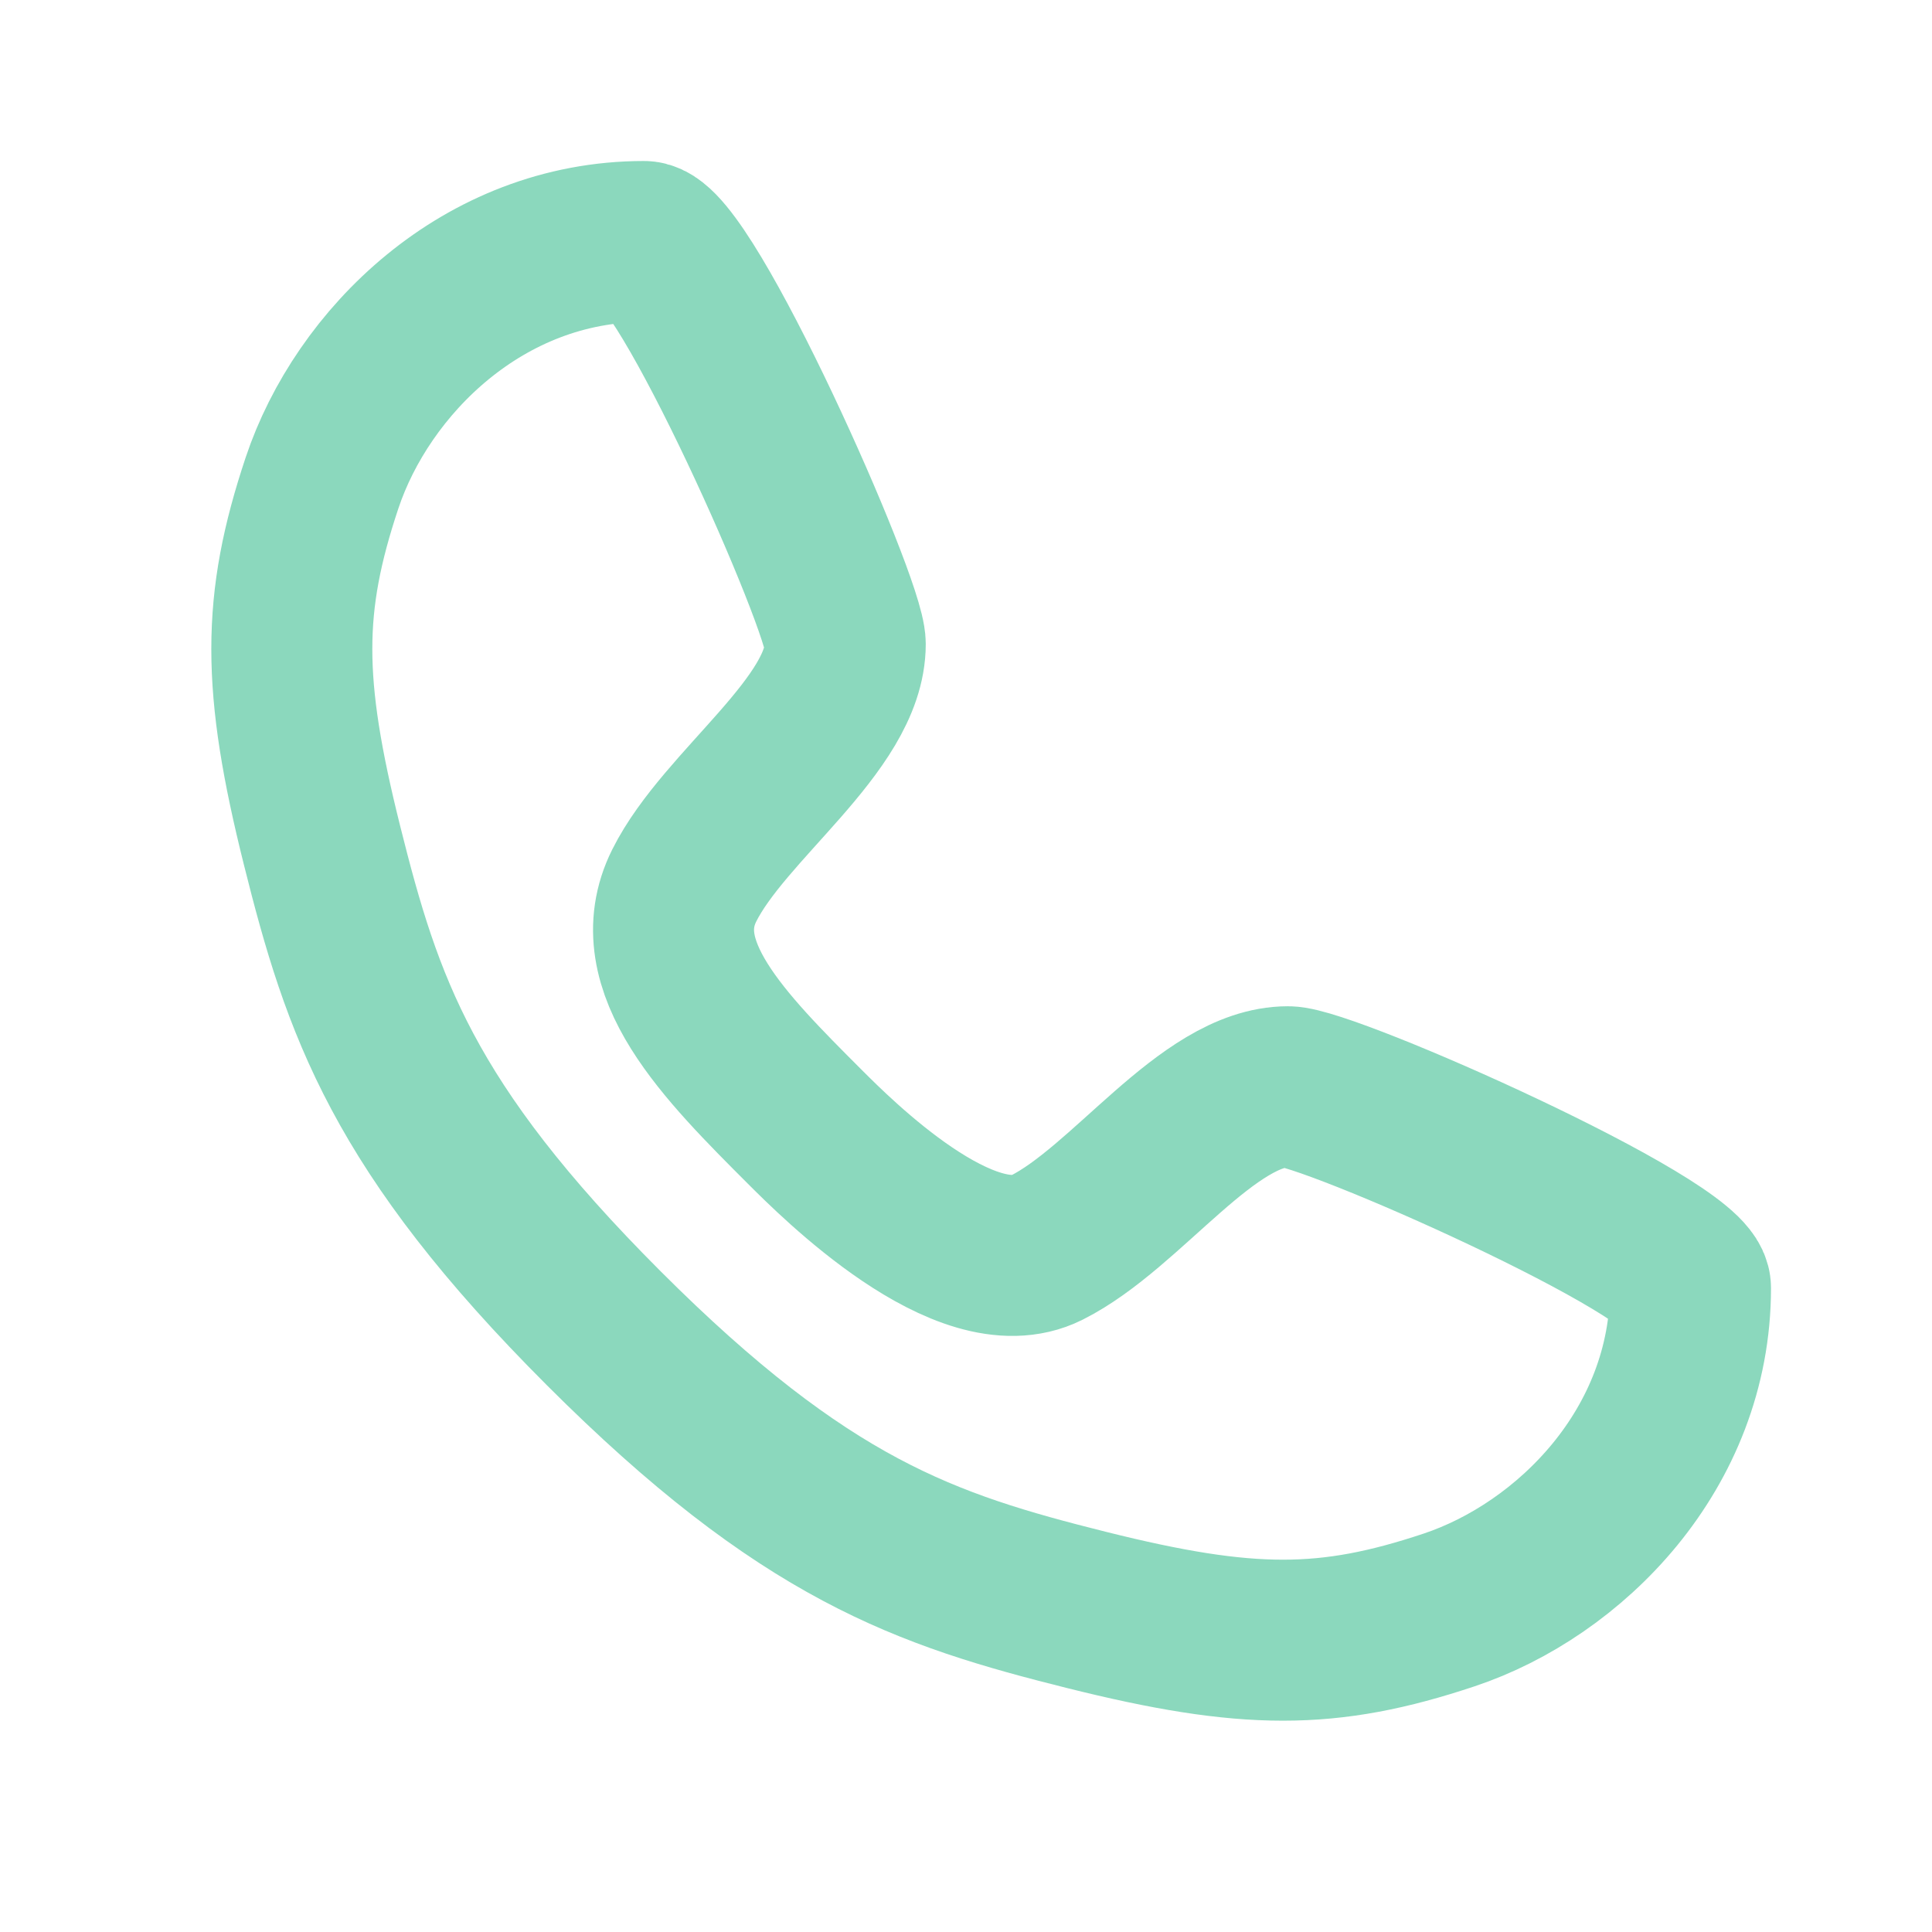
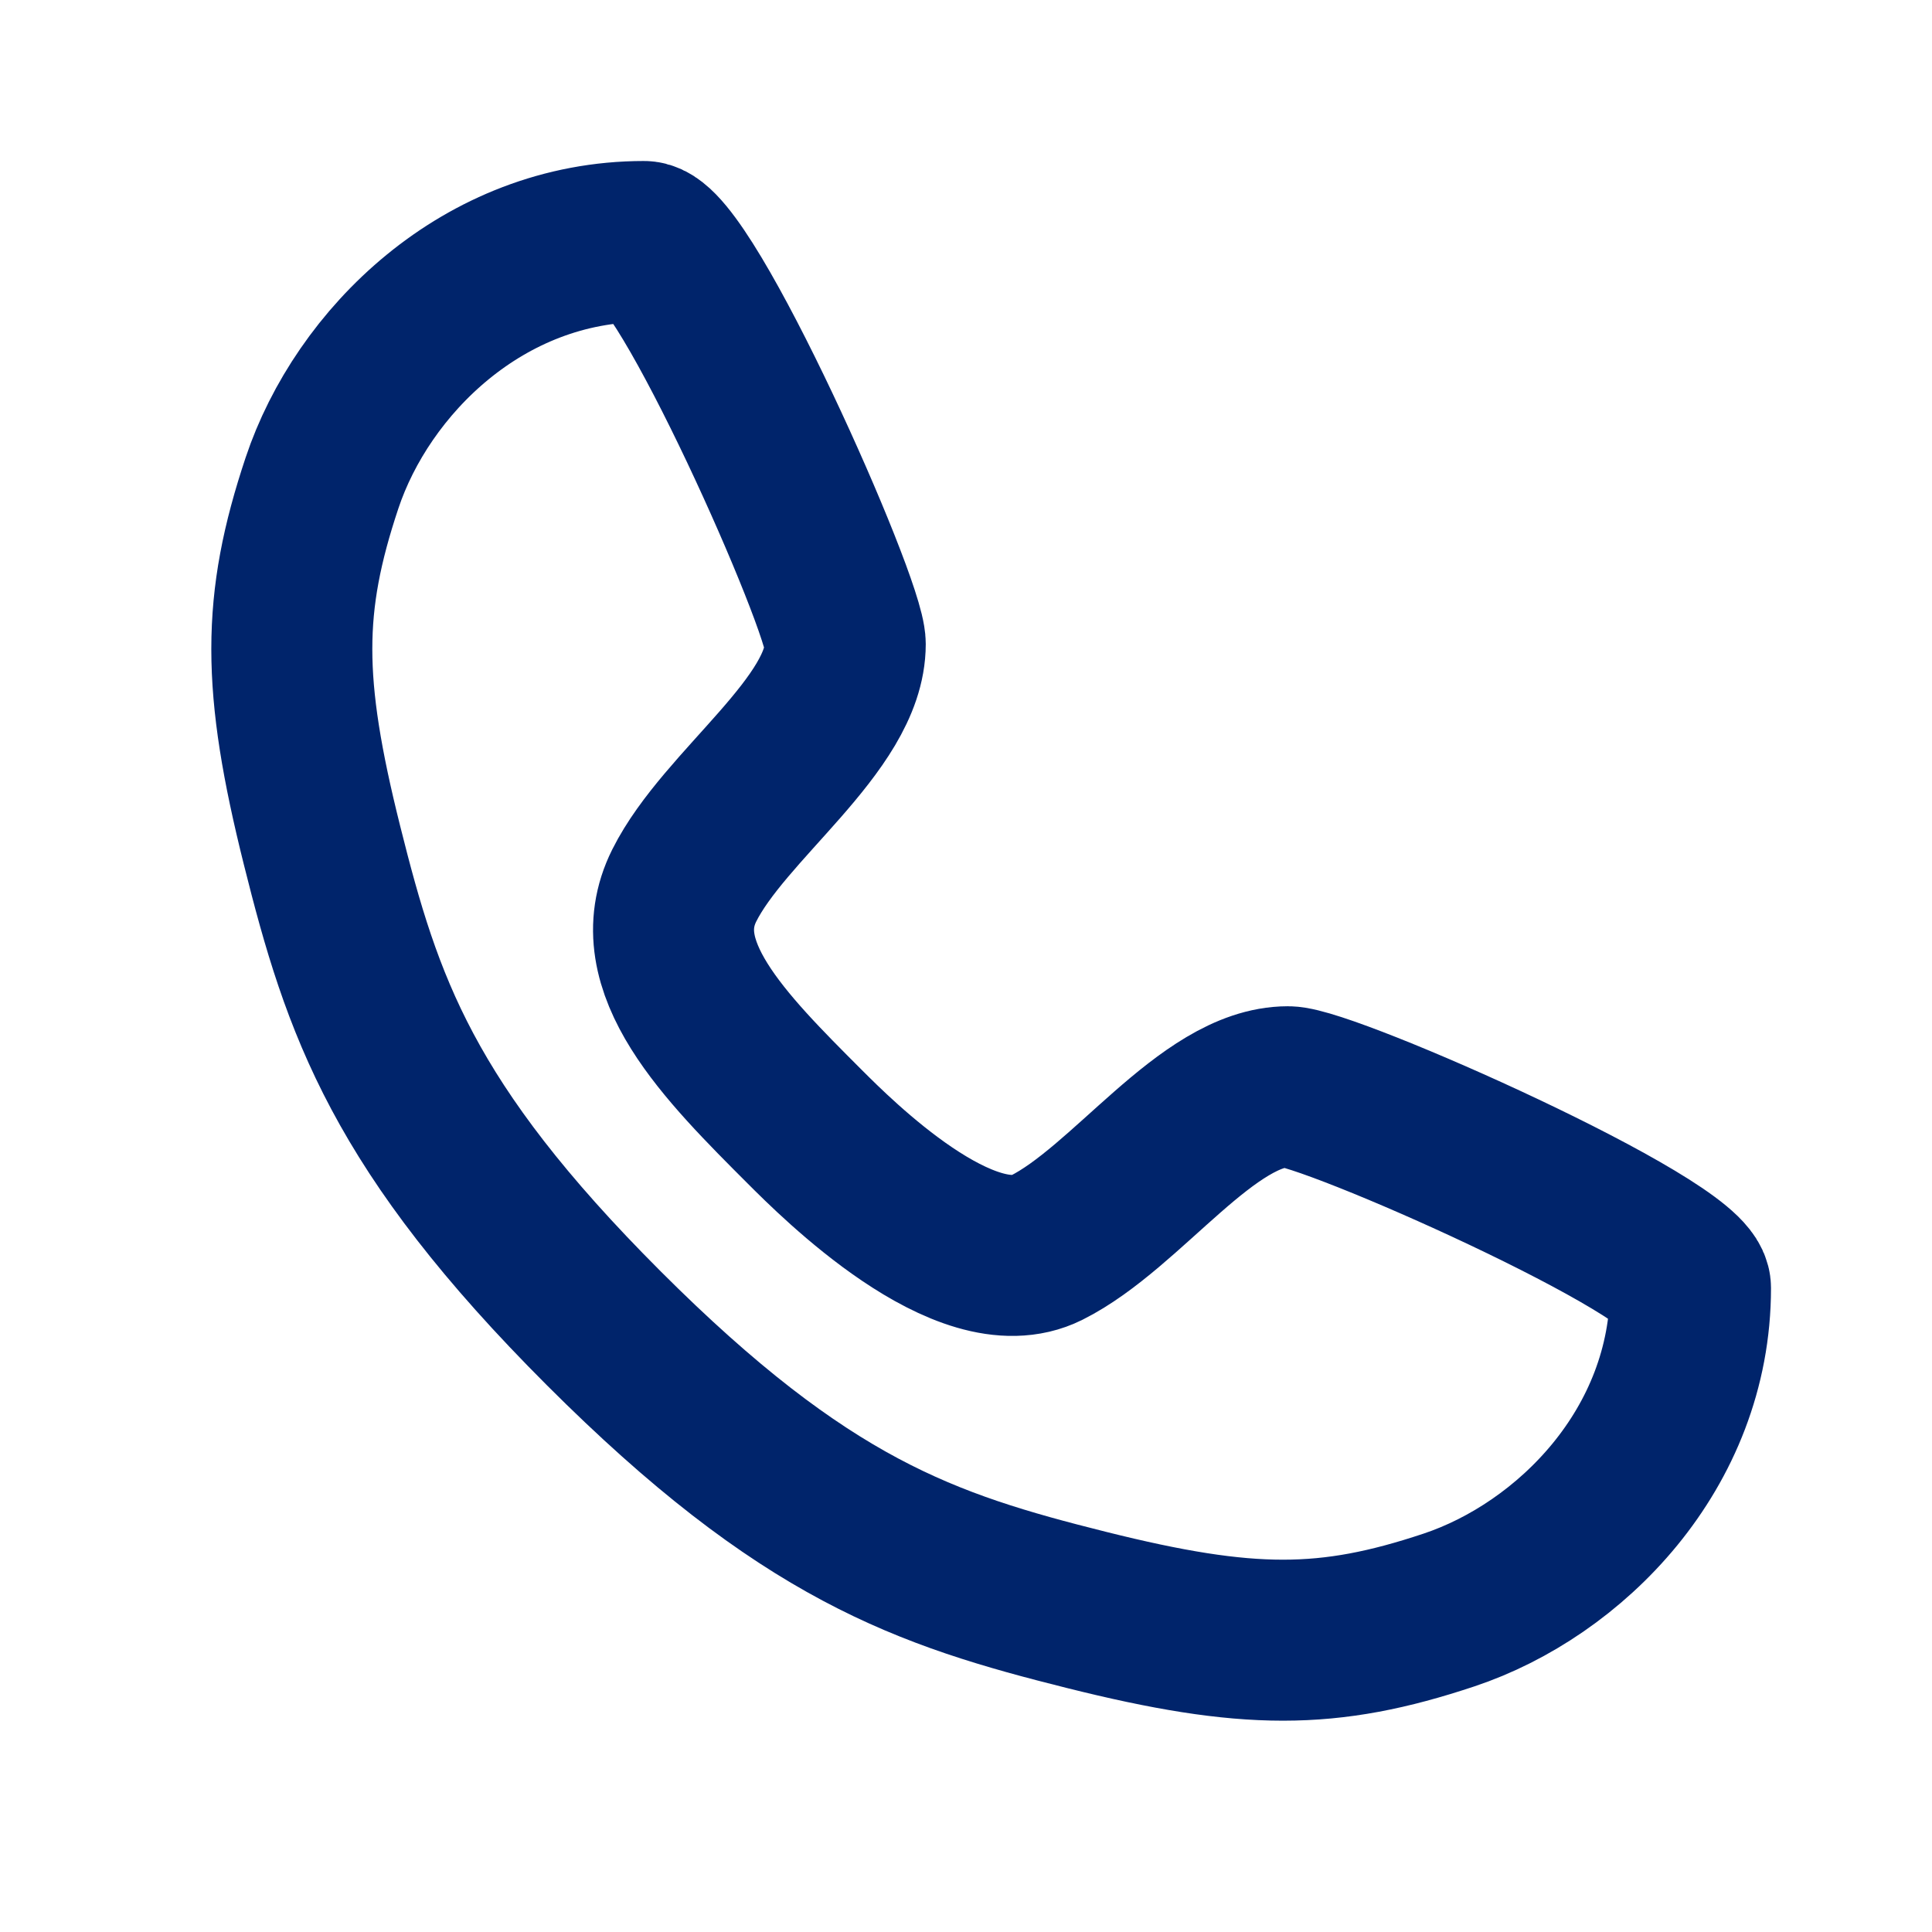
<svg xmlns="http://www.w3.org/2000/svg" width="24" height="24" viewBox="0 0 24 24" fill="none">
-   <path d="M8 3C8.5 3 10.5 7.5 10.5 8C10.5 9 9 10 8.5 11C8 12 9 13 10 14C10.39 14.39 12 16 13 15.5C14 15 15 13.5 16 13.5C16.5 13.5 21 15.5 21 16C21 18 19.5 19.5 18 20C16.5 20.5 15.5 20.5 13.5 20C11.5 19.5 10 19 7.5 16.5C5 14 4.5 12.5 4 10.5C3.5 8.5 3.5 7.5 4 6C4.5 4.5 6 3 8 3Z" stroke="#8BD8BD" stroke-width="2" stroke-linecap="round" stroke-linejoin="round" />
+   <path d="M8 3C8.5 3 10.5 7.5 10.5 8C10.5 9 9 10 8.5 11C8 12 9 13 10 14C10.39 14.39 12 16 13 15.5C14 15 15 13.5 16 13.5C16.5 13.5 21 15.5 21 16C21 18 19.5 19.5 18 20C16.5 20.5 15.5 20.5 13.5 20C11.5 19.5 10 19 7.5 16.5C5 14 4.5 12.5 4 10.5C3.5 8.5 3.5 7.5 4 6C4.5 4.5 6 3 8 3Z" stroke="#00246B" stroke-width="2" stroke-linecap="round" stroke-linejoin="round" />
</svg>
